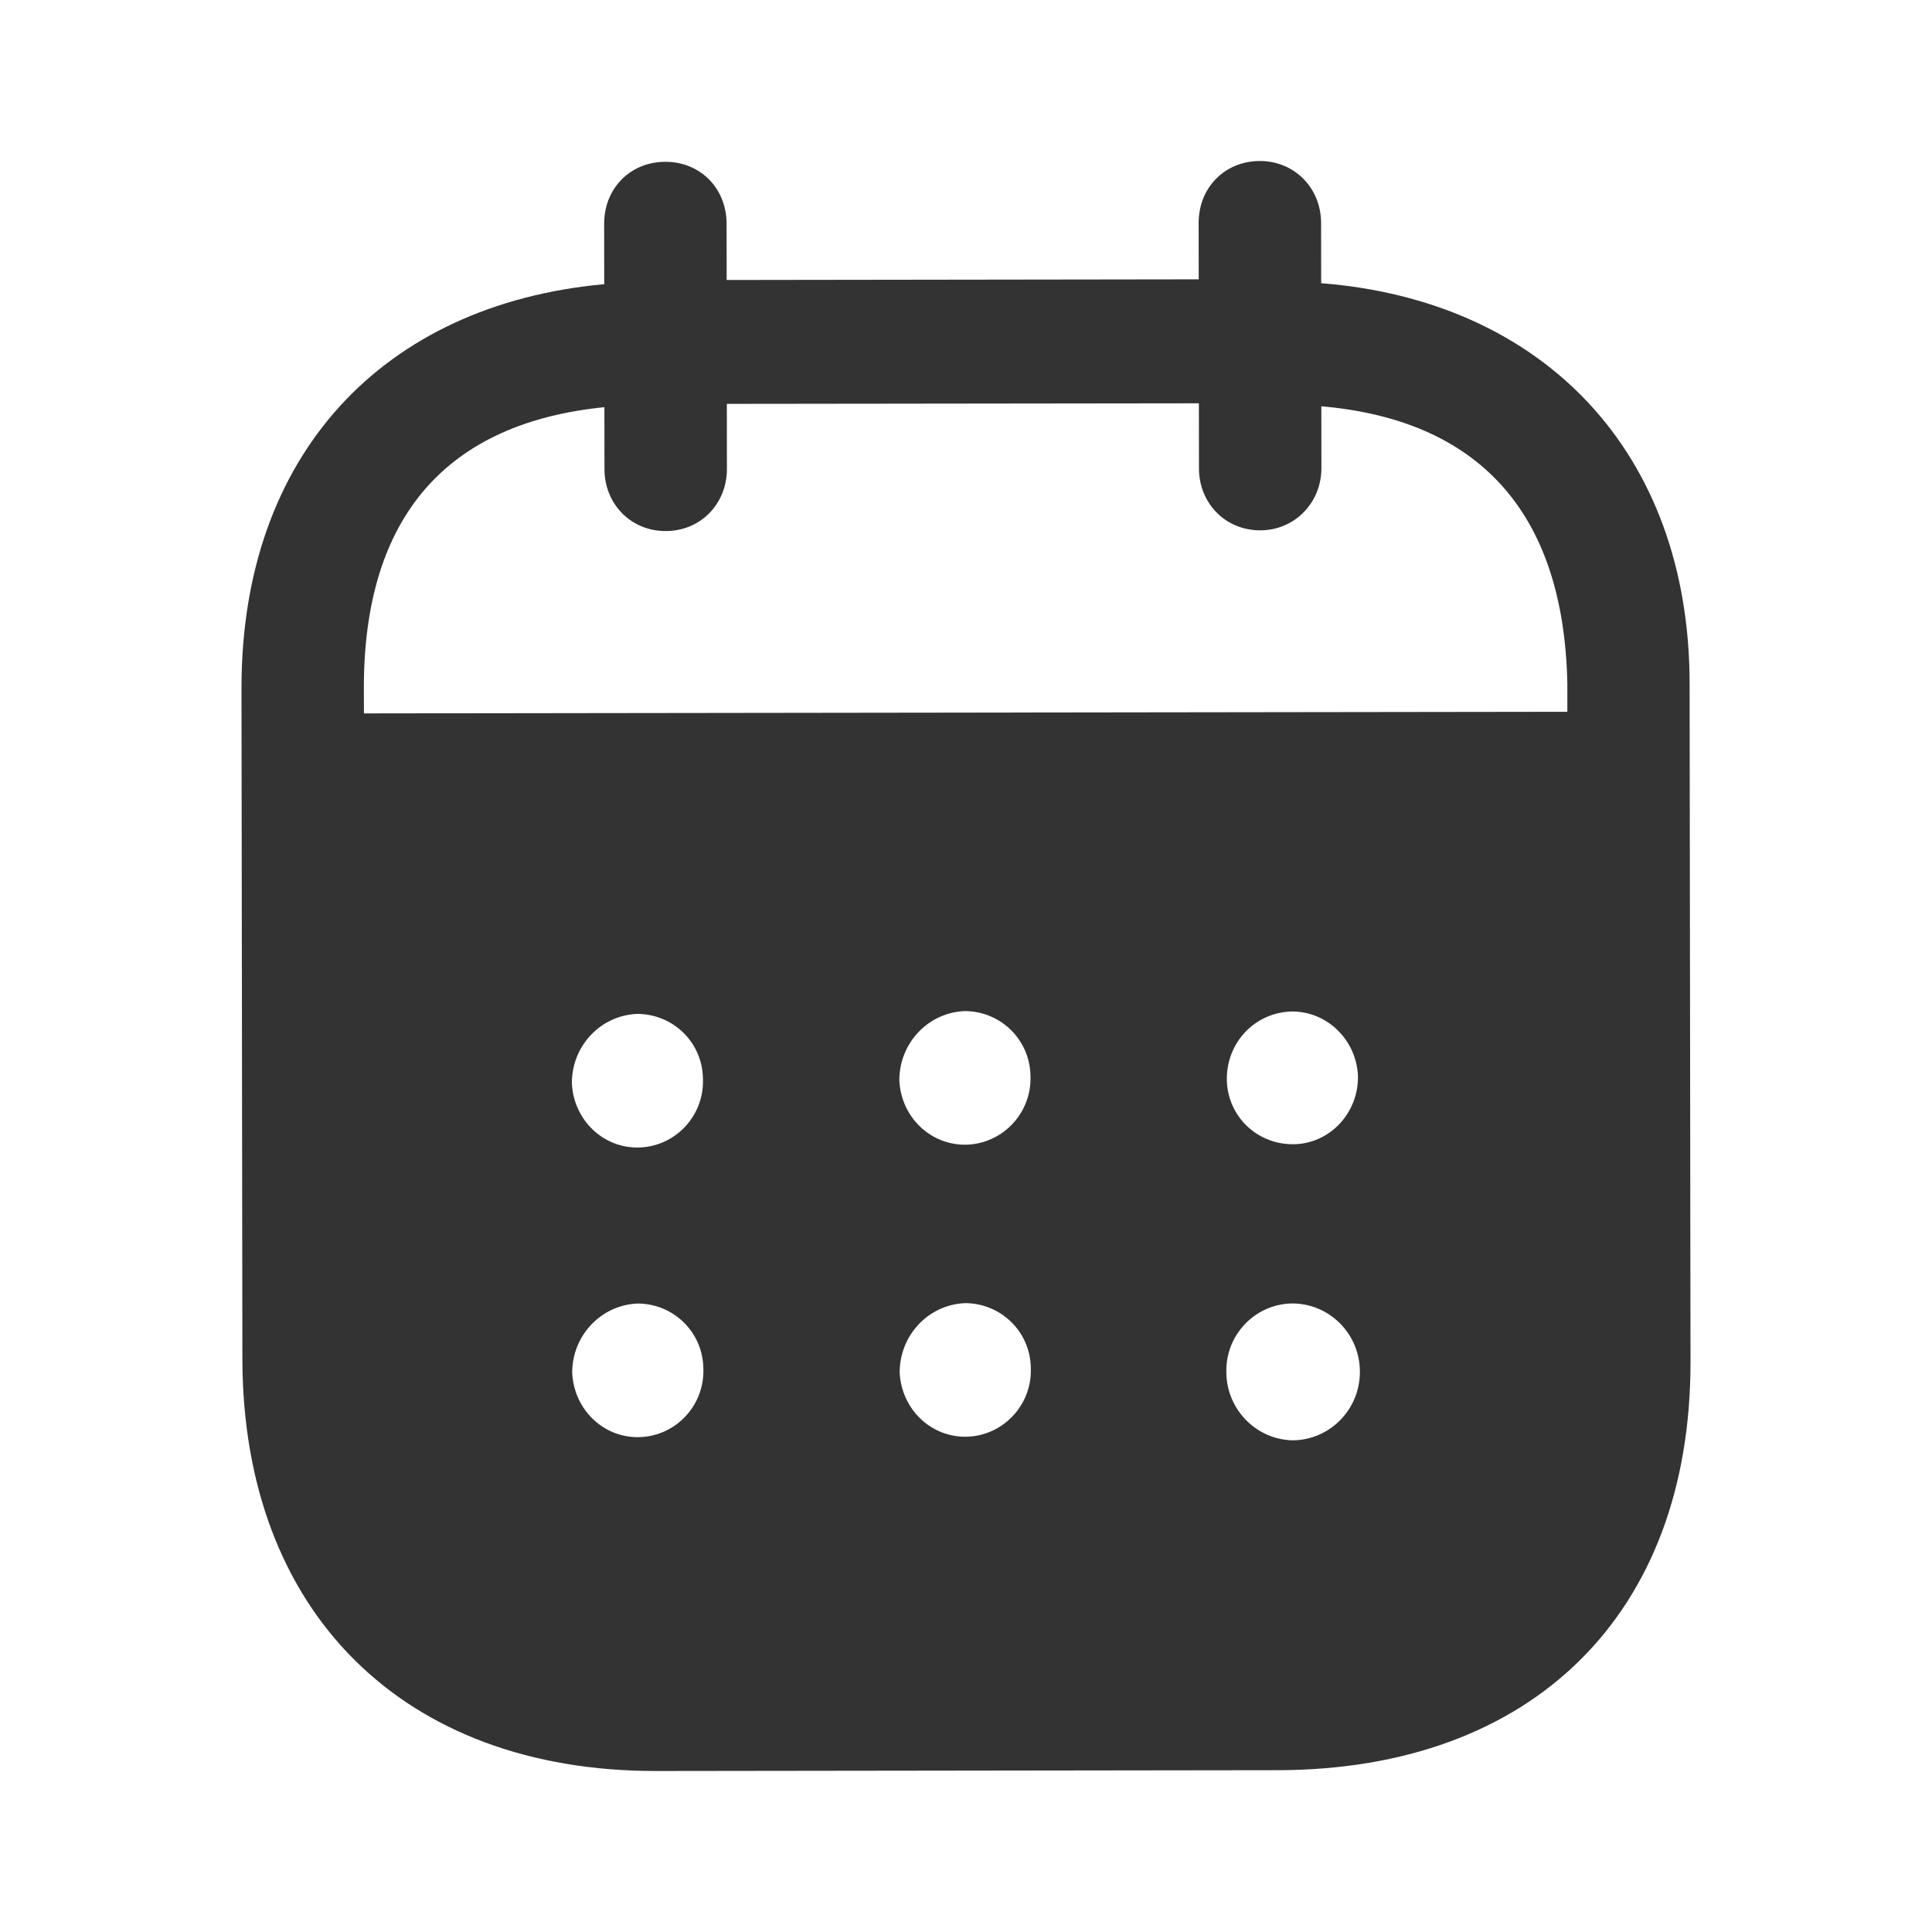
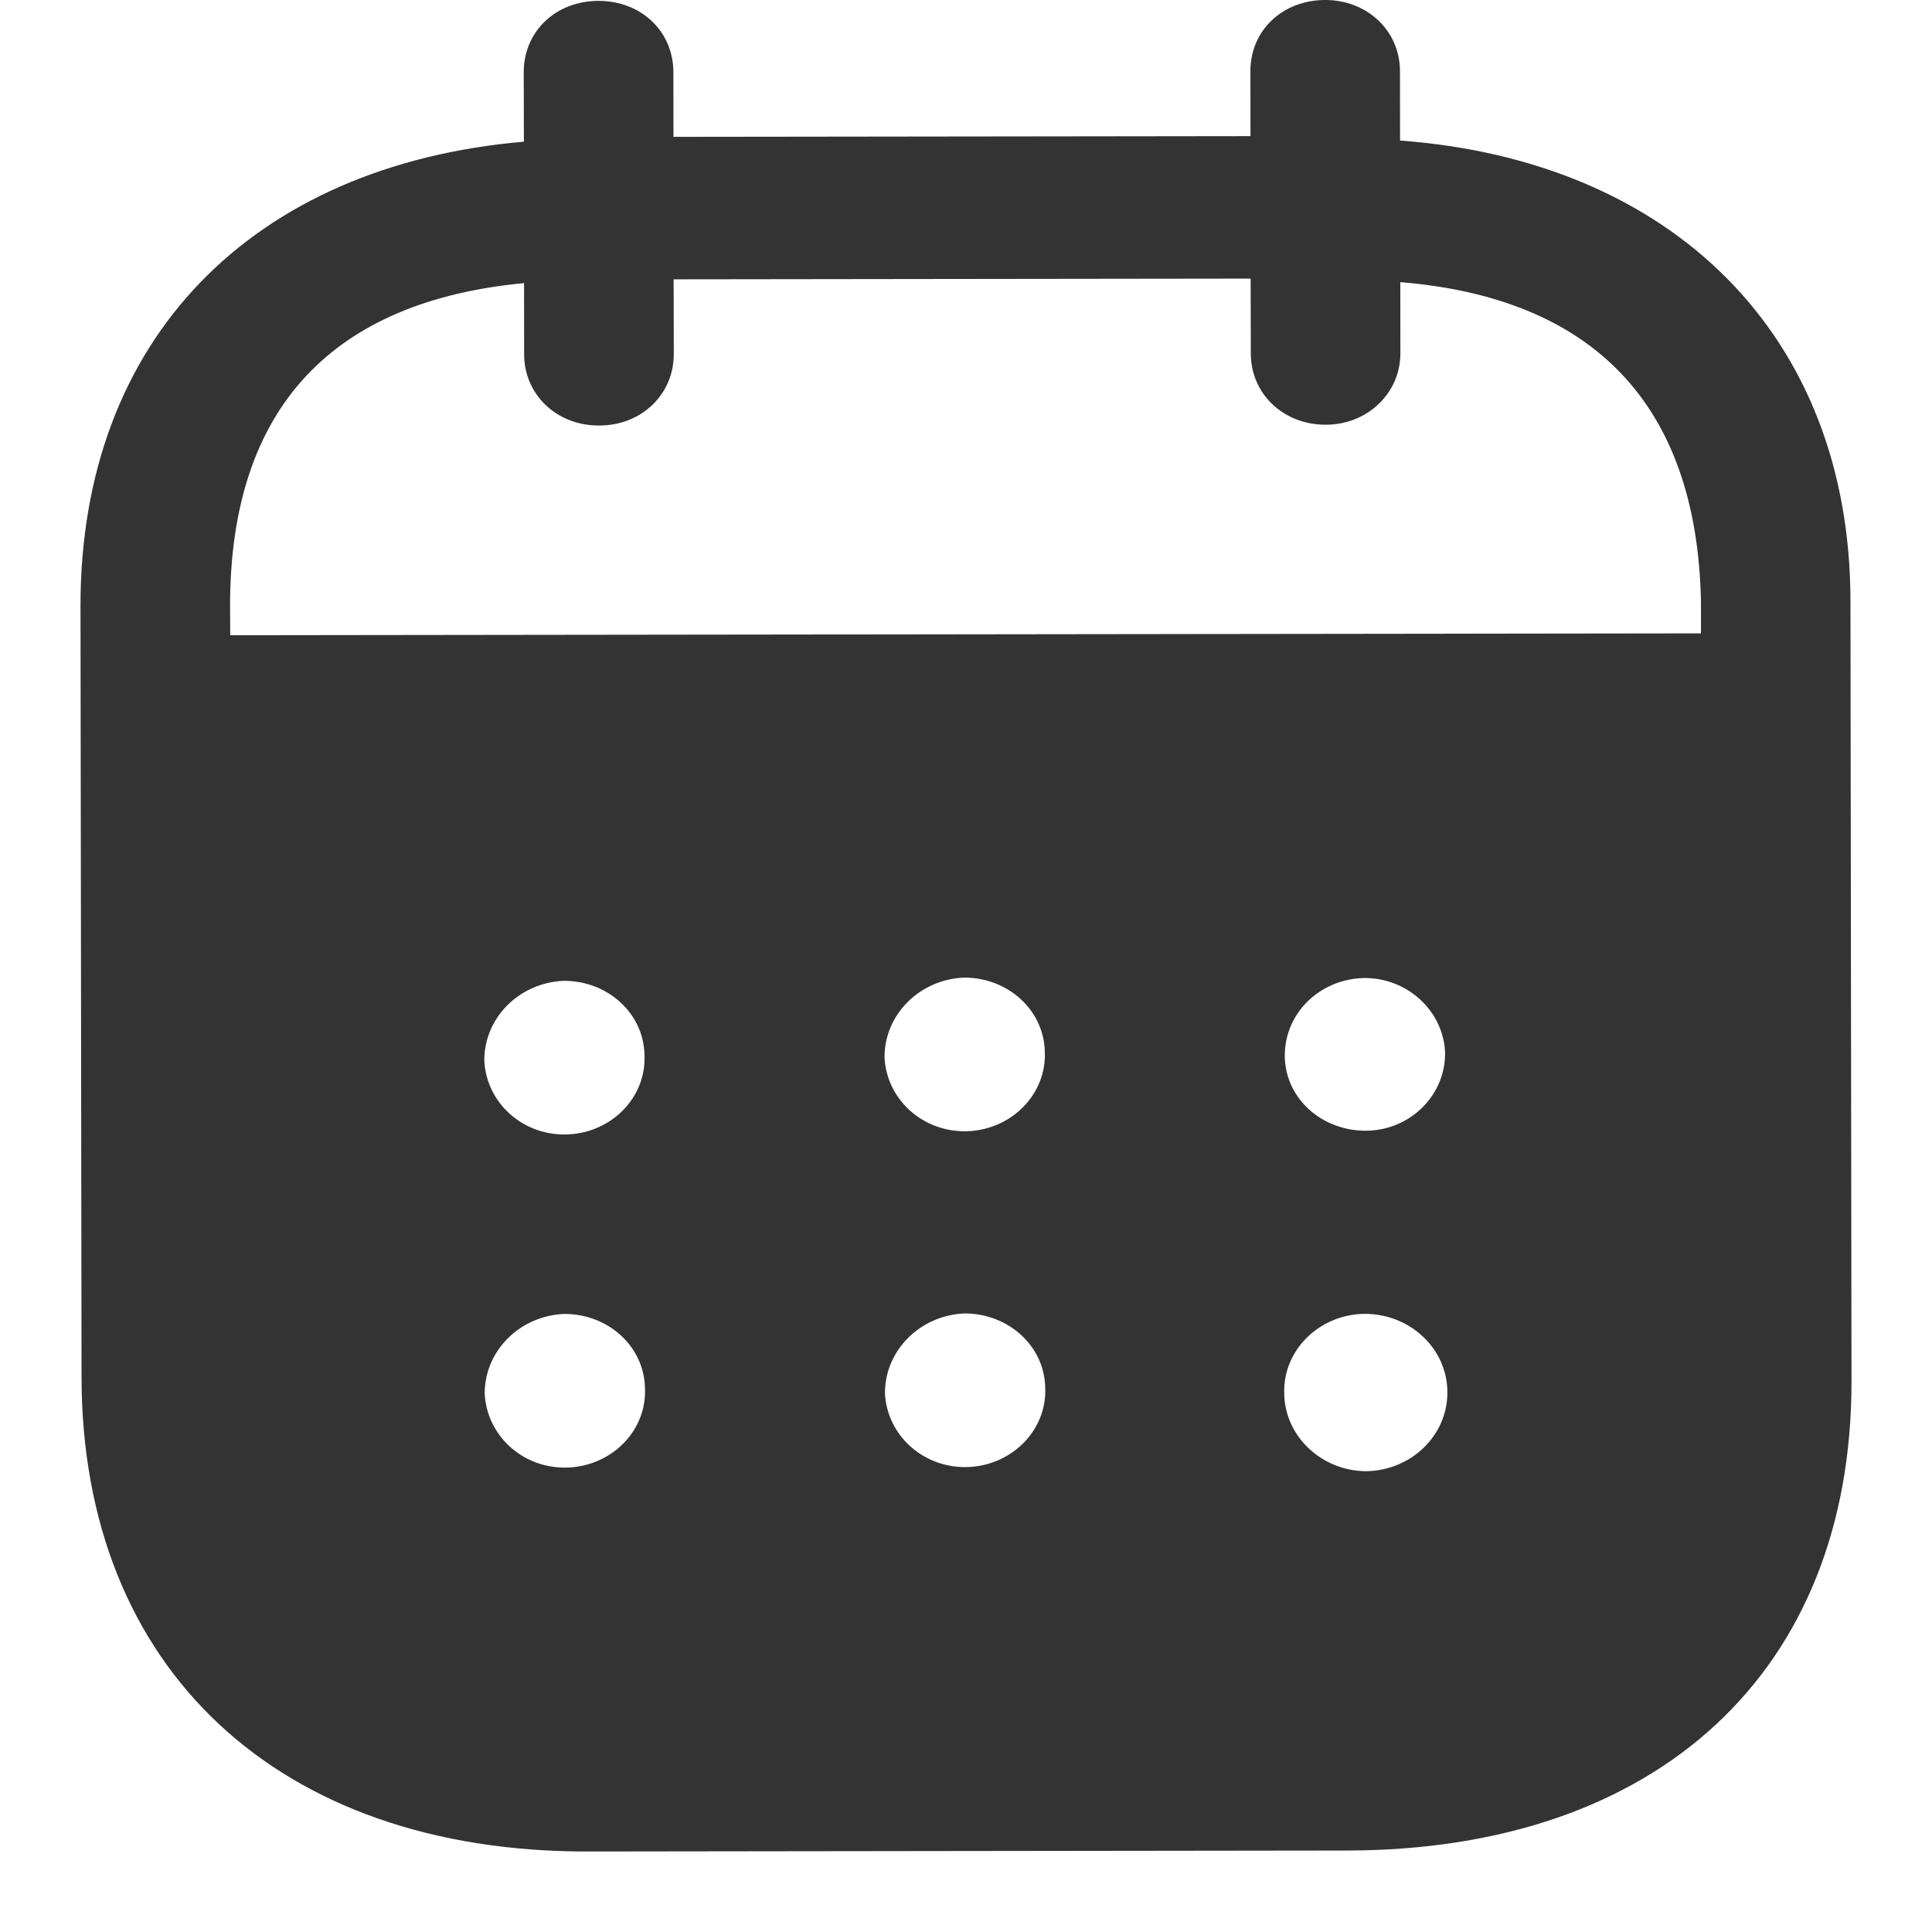
<svg xmlns="http://www.w3.org/2000/svg" width="24" height="24" viewBox="0 0 24 24" fill="none">
-   <path fill-rule="evenodd" clip-rule="evenodd" d="M16.411 2.769L16.412 3.518C19.166 3.734 20.986 5.611 20.989 8.49L21 16.916C21.004 20.054 19.032 21.985 15.872 21.99L8.152 22C5.011 22.004 3.015 20.027 3.011 16.88L3 8.553C2.996 5.655 4.752 3.783 7.506 3.53L7.505 2.781C7.504 2.341 7.83 2.01 8.264 2.01C8.699 2.009 9.025 2.339 9.026 2.779L9.027 3.478L14.891 3.47L14.89 2.771C14.889 2.331 15.215 2.001 15.65 2C16.074 1.999 16.41 2.329 16.411 2.769ZM4.521 8.862L19.47 8.842V8.492C19.427 6.343 18.349 5.215 16.414 5.047L16.415 5.817C16.415 6.247 16.08 6.588 15.656 6.588C15.221 6.589 14.894 6.249 14.894 5.819L14.893 5.01L9.029 5.017L9.03 5.826C9.03 6.257 8.705 6.597 8.27 6.597C7.836 6.598 7.509 6.259 7.509 5.828L7.508 5.058C5.583 5.251 4.518 6.383 4.52 8.551L4.521 8.862ZM15.24 13.404V13.415C15.25 13.875 15.625 14.224 16.08 14.214C16.524 14.203 16.879 13.822 16.869 13.362C16.848 12.922 16.492 12.564 16.049 12.565C15.594 12.575 15.239 12.944 15.24 13.404ZM16.055 17.892C15.601 17.882 15.235 17.503 15.234 17.044C15.224 16.584 15.588 16.203 16.043 16.192H16.052C16.517 16.192 16.893 16.571 16.893 17.041C16.894 17.51 16.518 17.891 16.055 17.892ZM11.172 13.42C11.192 13.88 11.568 14.239 12.022 14.219C12.466 14.198 12.821 13.818 12.801 13.358C12.79 12.909 12.425 12.559 11.981 12.56C11.527 12.58 11.171 12.96 11.172 13.42ZM12.026 17.847C11.572 17.867 11.197 17.508 11.176 17.049C11.176 16.589 11.53 16.209 11.985 16.188C12.429 16.187 12.795 16.537 12.805 16.985C12.826 17.446 12.47 17.826 12.026 17.847ZM7.104 13.455C7.124 13.915 7.5 14.275 7.954 14.254C8.399 14.234 8.753 13.853 8.732 13.393C8.723 12.944 8.357 12.594 7.912 12.595C7.458 12.615 7.103 12.995 7.104 13.455ZM7.958 17.852C7.504 17.873 7.129 17.513 7.108 17.053C7.107 16.594 7.463 16.213 7.917 16.193C8.361 16.192 8.727 16.542 8.737 16.991C8.758 17.451 8.404 17.832 7.958 17.852Z" fill="#333333" />
+   <path fill-rule="evenodd" clip-rule="evenodd" d="M17.391 0.884L17.392 1.746C20.759 1.994 22.983 4.153 22.987 7.463L23 17.153C23.005 20.762 20.595 22.983 16.732 22.988L7.297 23C3.458 23.005 1.018 20.731 1.013 17.111L1 7.536C0.995 4.203 3.141 2.051 6.508 1.76L6.506 0.898C6.505 0.392 6.903 0.011 7.434 0.011C7.965 0.01 8.364 0.39 8.365 0.895L8.366 1.7L15.534 1.691L15.533 0.886C15.531 0.38 15.93 0.001 16.461 2.60531e-06C16.98 -0.001 17.39 0.378 17.391 0.884ZM2.86 7.891L21.13 7.868V7.466C21.078 4.994 19.76 3.698 17.395 3.505L17.396 4.39C17.396 4.884 16.987 5.276 16.468 5.276C15.937 5.277 15.538 4.886 15.538 4.392L15.536 3.461L8.368 3.47L8.37 4.4C8.37 4.896 7.973 5.286 7.442 5.286C6.911 5.288 6.511 4.898 6.511 4.402L6.51 3.517C4.157 3.739 2.855 5.04 2.858 7.534L2.86 7.891ZM15.96 13.115V13.128C15.972 13.656 16.431 14.057 16.987 14.046C17.53 14.033 17.963 13.595 17.951 13.067C17.926 12.561 17.49 12.148 16.948 12.149C16.393 12.161 15.959 12.586 15.96 13.115ZM16.957 18.276C16.401 18.264 15.954 17.829 15.953 17.3C15.941 16.771 16.386 16.333 16.941 16.321H16.953C17.52 16.321 17.98 16.756 17.98 17.297C17.981 17.837 17.523 18.275 16.957 18.276ZM10.988 13.133C11.012 13.662 11.472 14.075 12.027 14.052C12.57 14.028 13.003 13.591 12.979 13.062C12.966 12.545 12.52 12.143 11.976 12.144C11.421 12.167 10.987 12.605 10.988 13.133ZM12.032 18.224C11.477 18.247 11.018 17.834 10.993 17.306C10.993 16.777 11.426 16.34 11.981 16.316C12.524 16.315 12.972 16.717 12.984 17.233C13.009 17.763 12.575 18.2 12.032 18.224ZM6.016 13.174C6.041 13.702 6.5 14.116 7.055 14.092C7.599 14.069 8.032 13.631 8.006 13.102C7.994 12.585 7.548 12.183 7.004 12.184C6.448 12.207 6.015 12.645 6.016 13.174ZM7.06 18.23C6.505 18.254 6.047 17.84 6.021 17.311C6.02 16.783 6.454 16.345 7.01 16.322C7.553 16.321 8 16.723 8.012 17.24C8.038 17.769 7.604 18.207 7.06 18.23Z" fill="#333333" />
</svg>
